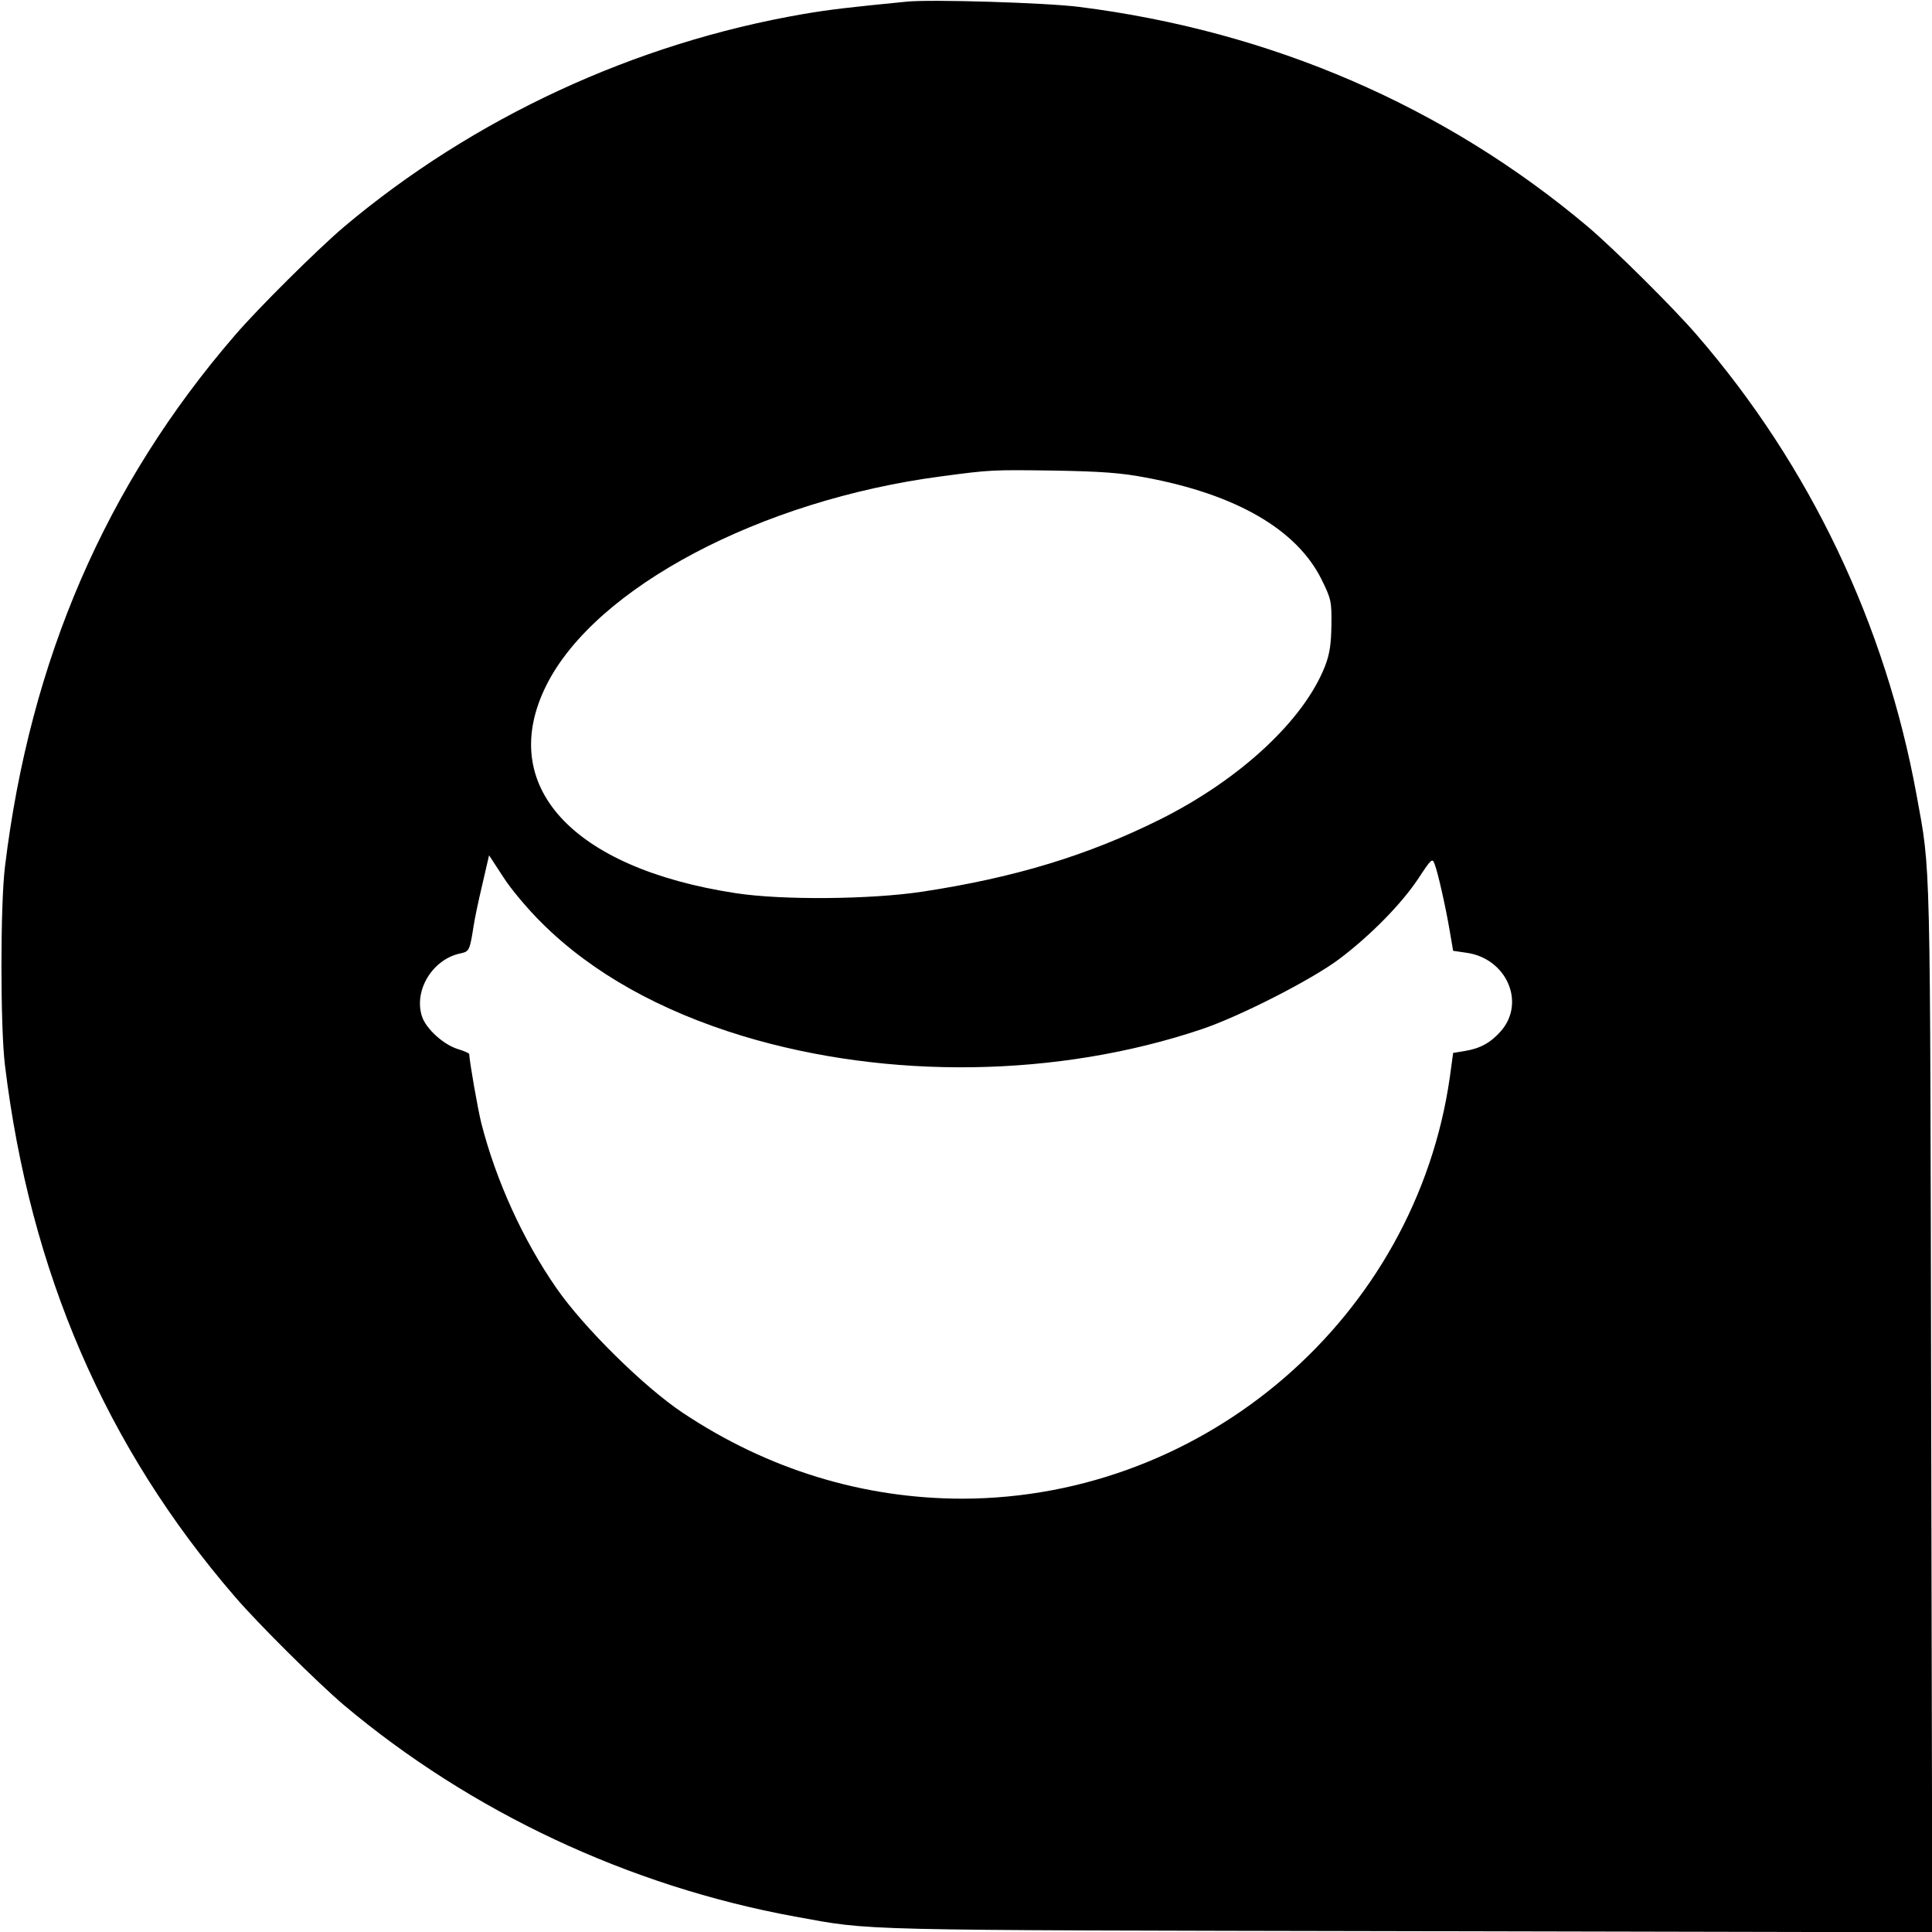
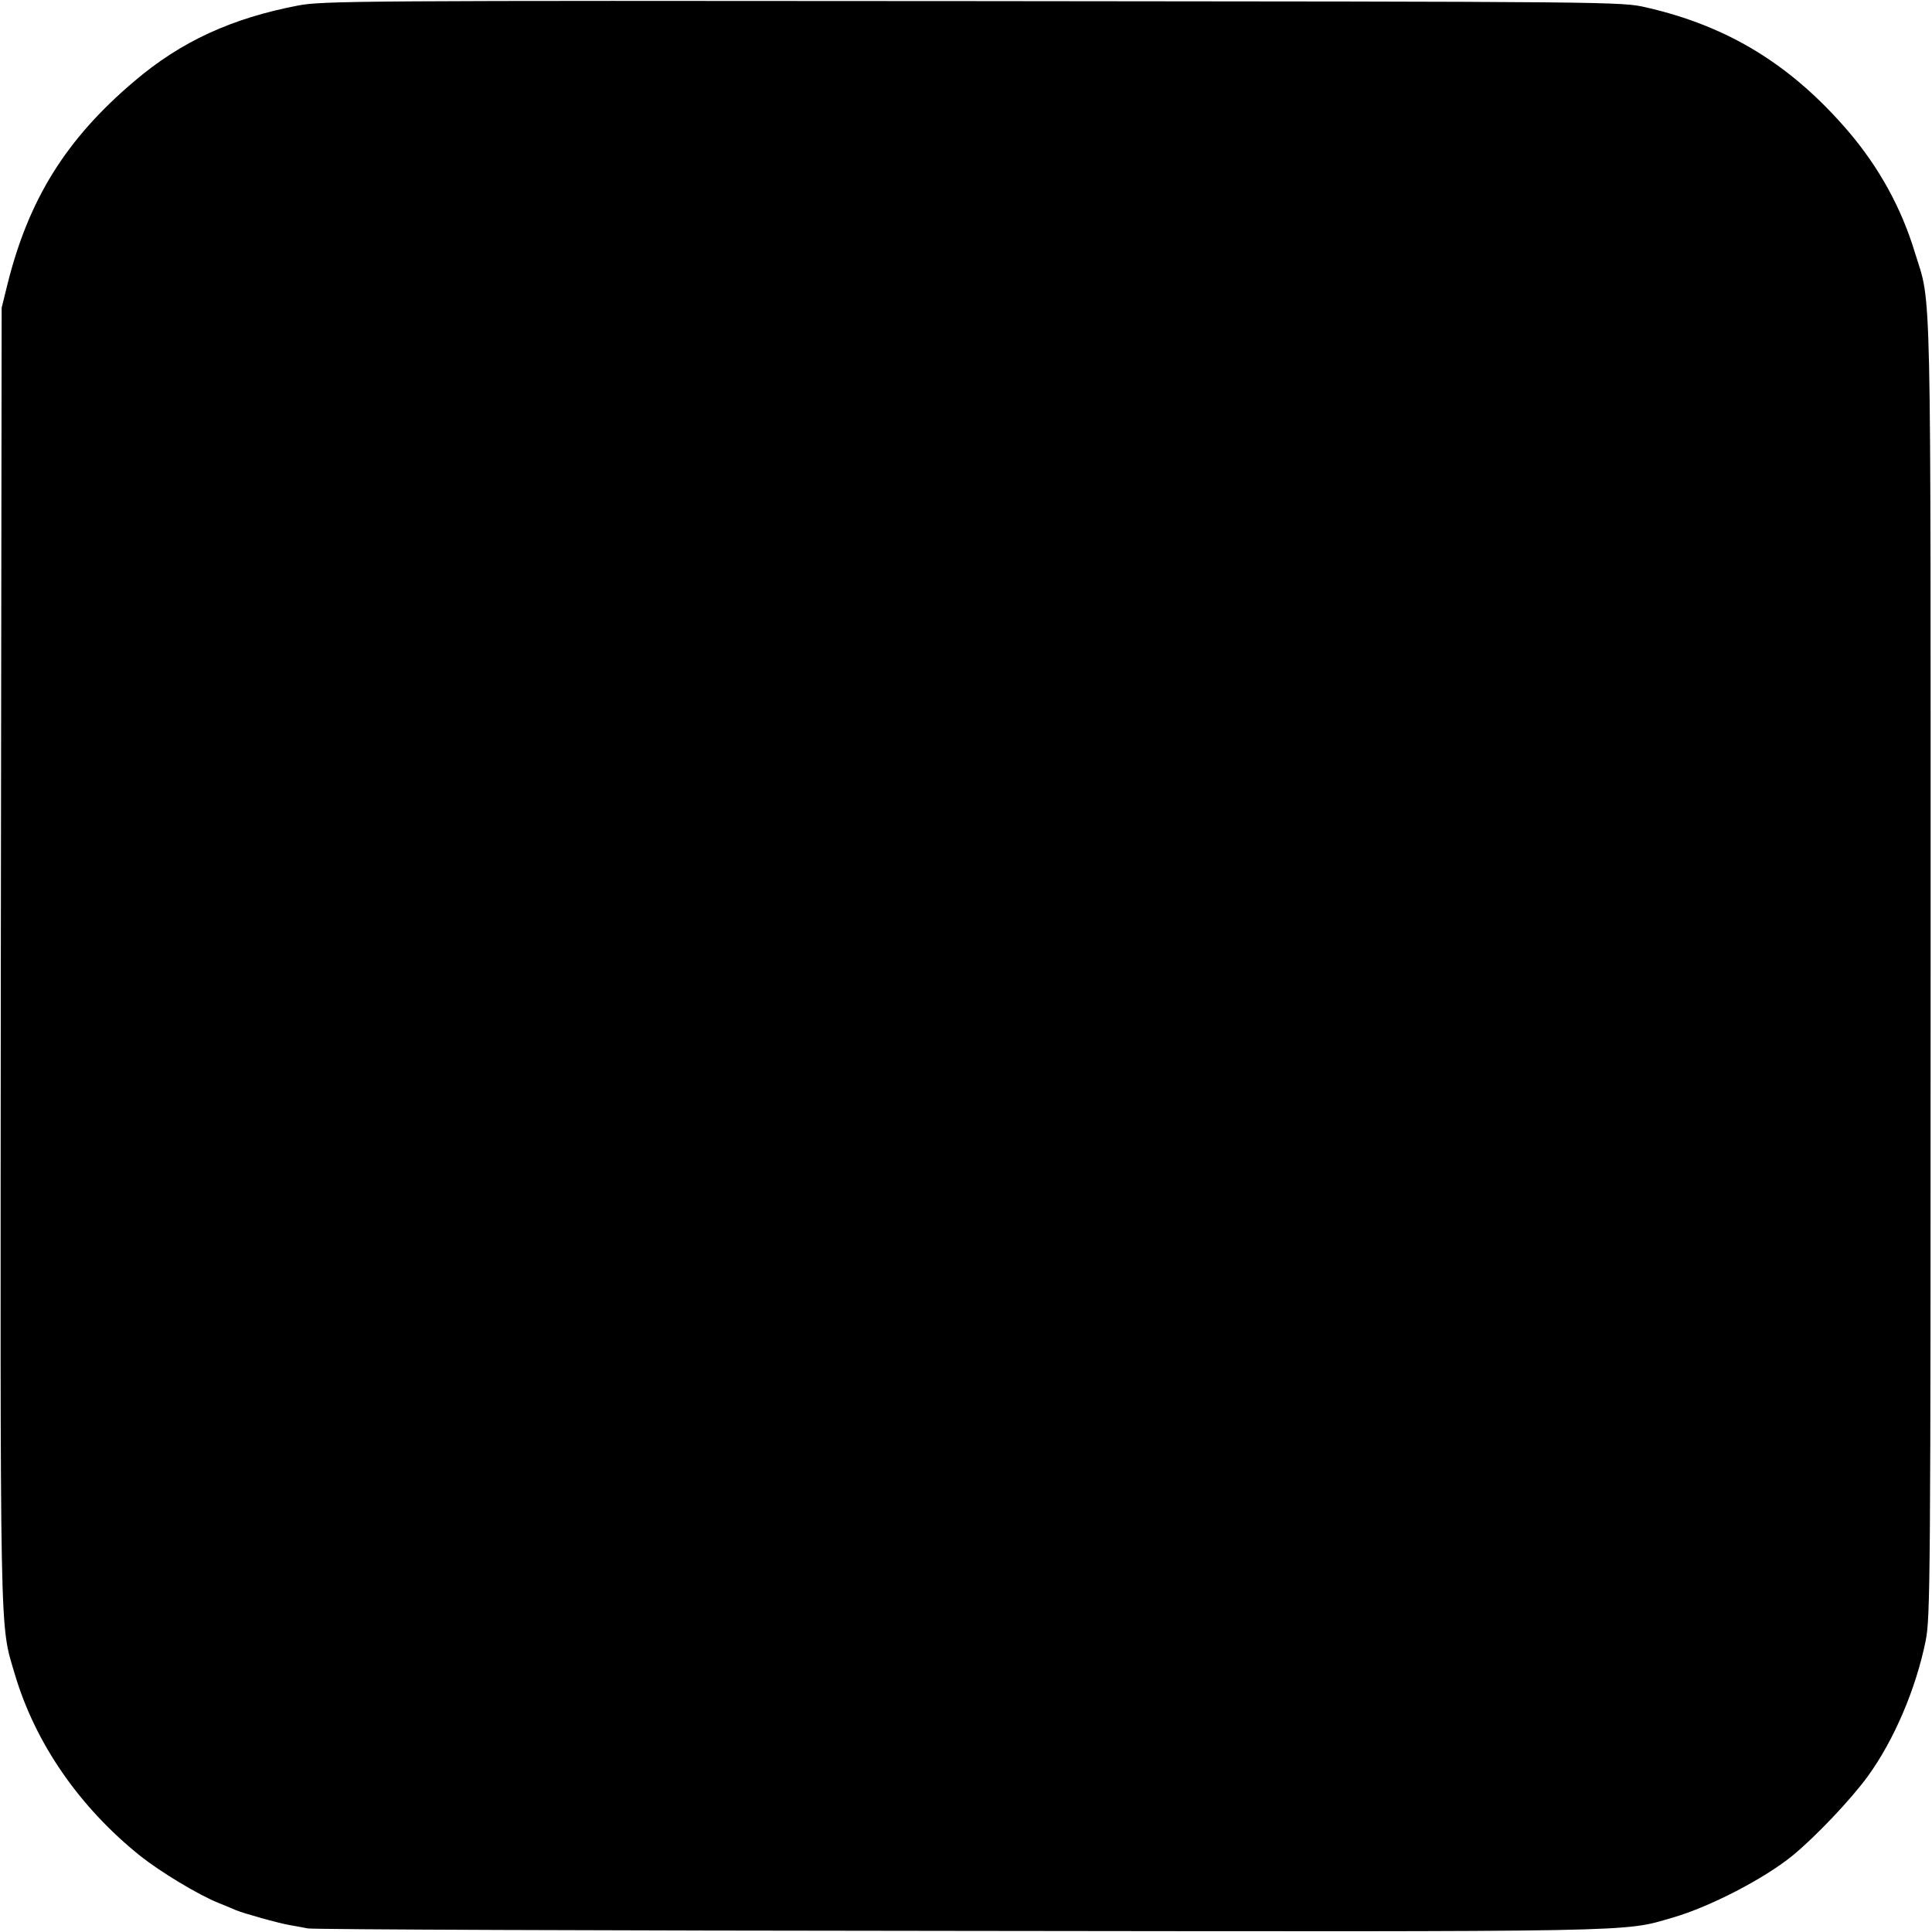
<svg xmlns="http://www.w3.org/2000/svg" version="1.0" width="700pt" height="700pt" viewBox="0 0 700 700" preserveAspectRatio="xMidYMid meet">
  <g transform="translate(0,700) scale(0.1,-0.1)" fill="#000000" stroke="none">
-     <path d="M3285 6994 c-203 -20 -276 -28 -375 -45 -610 -105 -1195 -376 -1665 -772 -95 -81 -310 -294 -394 -392 -468 -542 -742 -1176 -833 -1925 -17 -137 -17 -583 0 -720 91 -749 365 -1383 833 -1925 84 -98 299 -311 394 -392 461 -388 1034 -657 1635 -767 286 -52 181 -49 2223 -53 l1898 -4 -4 1898 c-4 2042 -1 1937 -53 2223 -113 618 -386 1192 -795 1665 -84 98 -299 311 -394 392 -518 437 -1148 710 -1845 798 -117 15 -536 28 -625 19z m865 -1724 c328 -61 548 -188 638 -369 35 -71 37 -80 36 -165 -1 -69 -6 -105 -23 -149 -76 -195 -306 -410 -598 -556 -261 -130 -526 -211 -863 -262 -187 -28 -507 -31 -675 -5 -595 91 -867 391 -685 754 177 353 776 670 1430 756 180 24 183 24 410 21 167 -3 241 -8 330 -25z m-2186 -1615 c181 -180 428 -318 728 -409 527 -159 1142 -150 1662 25 137 46 398 179 498 254 114 86 225 199 287 292 47 72 51 75 59 52 12 -31 40 -155 55 -244 l12 -70 48 -7 c145 -20 216 -180 125 -284 -37 -42 -75 -63 -131 -72 l-42 -7 -12 -88 c-124 -868 -884 -1525 -1765 -1527 -359 0 -705 105 -1014 311 -140 93 -360 310 -458 452 -121 174 -219 390 -272 597 -13 52 -43 224 -44 251 0 3 -18 11 -41 18 -52 16 -115 73 -130 118 -31 95 39 209 141 229 30 7 32 10 46 99 3 22 17 89 31 148 l25 108 51 -78 c27 -43 91 -119 141 -168z" />
+     <path d="M1080 6980 c-240 -46 -424 -130 -593 -274 -247 -209 -383 -427 -460 -736 l-21 -85 -3 -2345 c-2 -2544 -5 -2416 51 -2607 74 -249 233 -480 455 -658 72 -57 209 -140 281 -169 25 -10 54 -22 65 -27 29 -12 154 -47 195 -54 19 -3 49 -9 65 -12 17 -4 1076 -8 2355 -9 2506 -3 2407 -5 2590 48 135 39 332 141 435 225 84 69 212 204 273 288 95 131 174 317 209 490 17 85 18 208 18 2445 0 2555 4 2388 -57 2585 -49 162 -130 309 -242 440 -206 240 -434 380 -731 448 -90 21 -100 21 -2440 23 -2223 2 -2355 1 -2445 -16z" />
  </g>
</svg>
